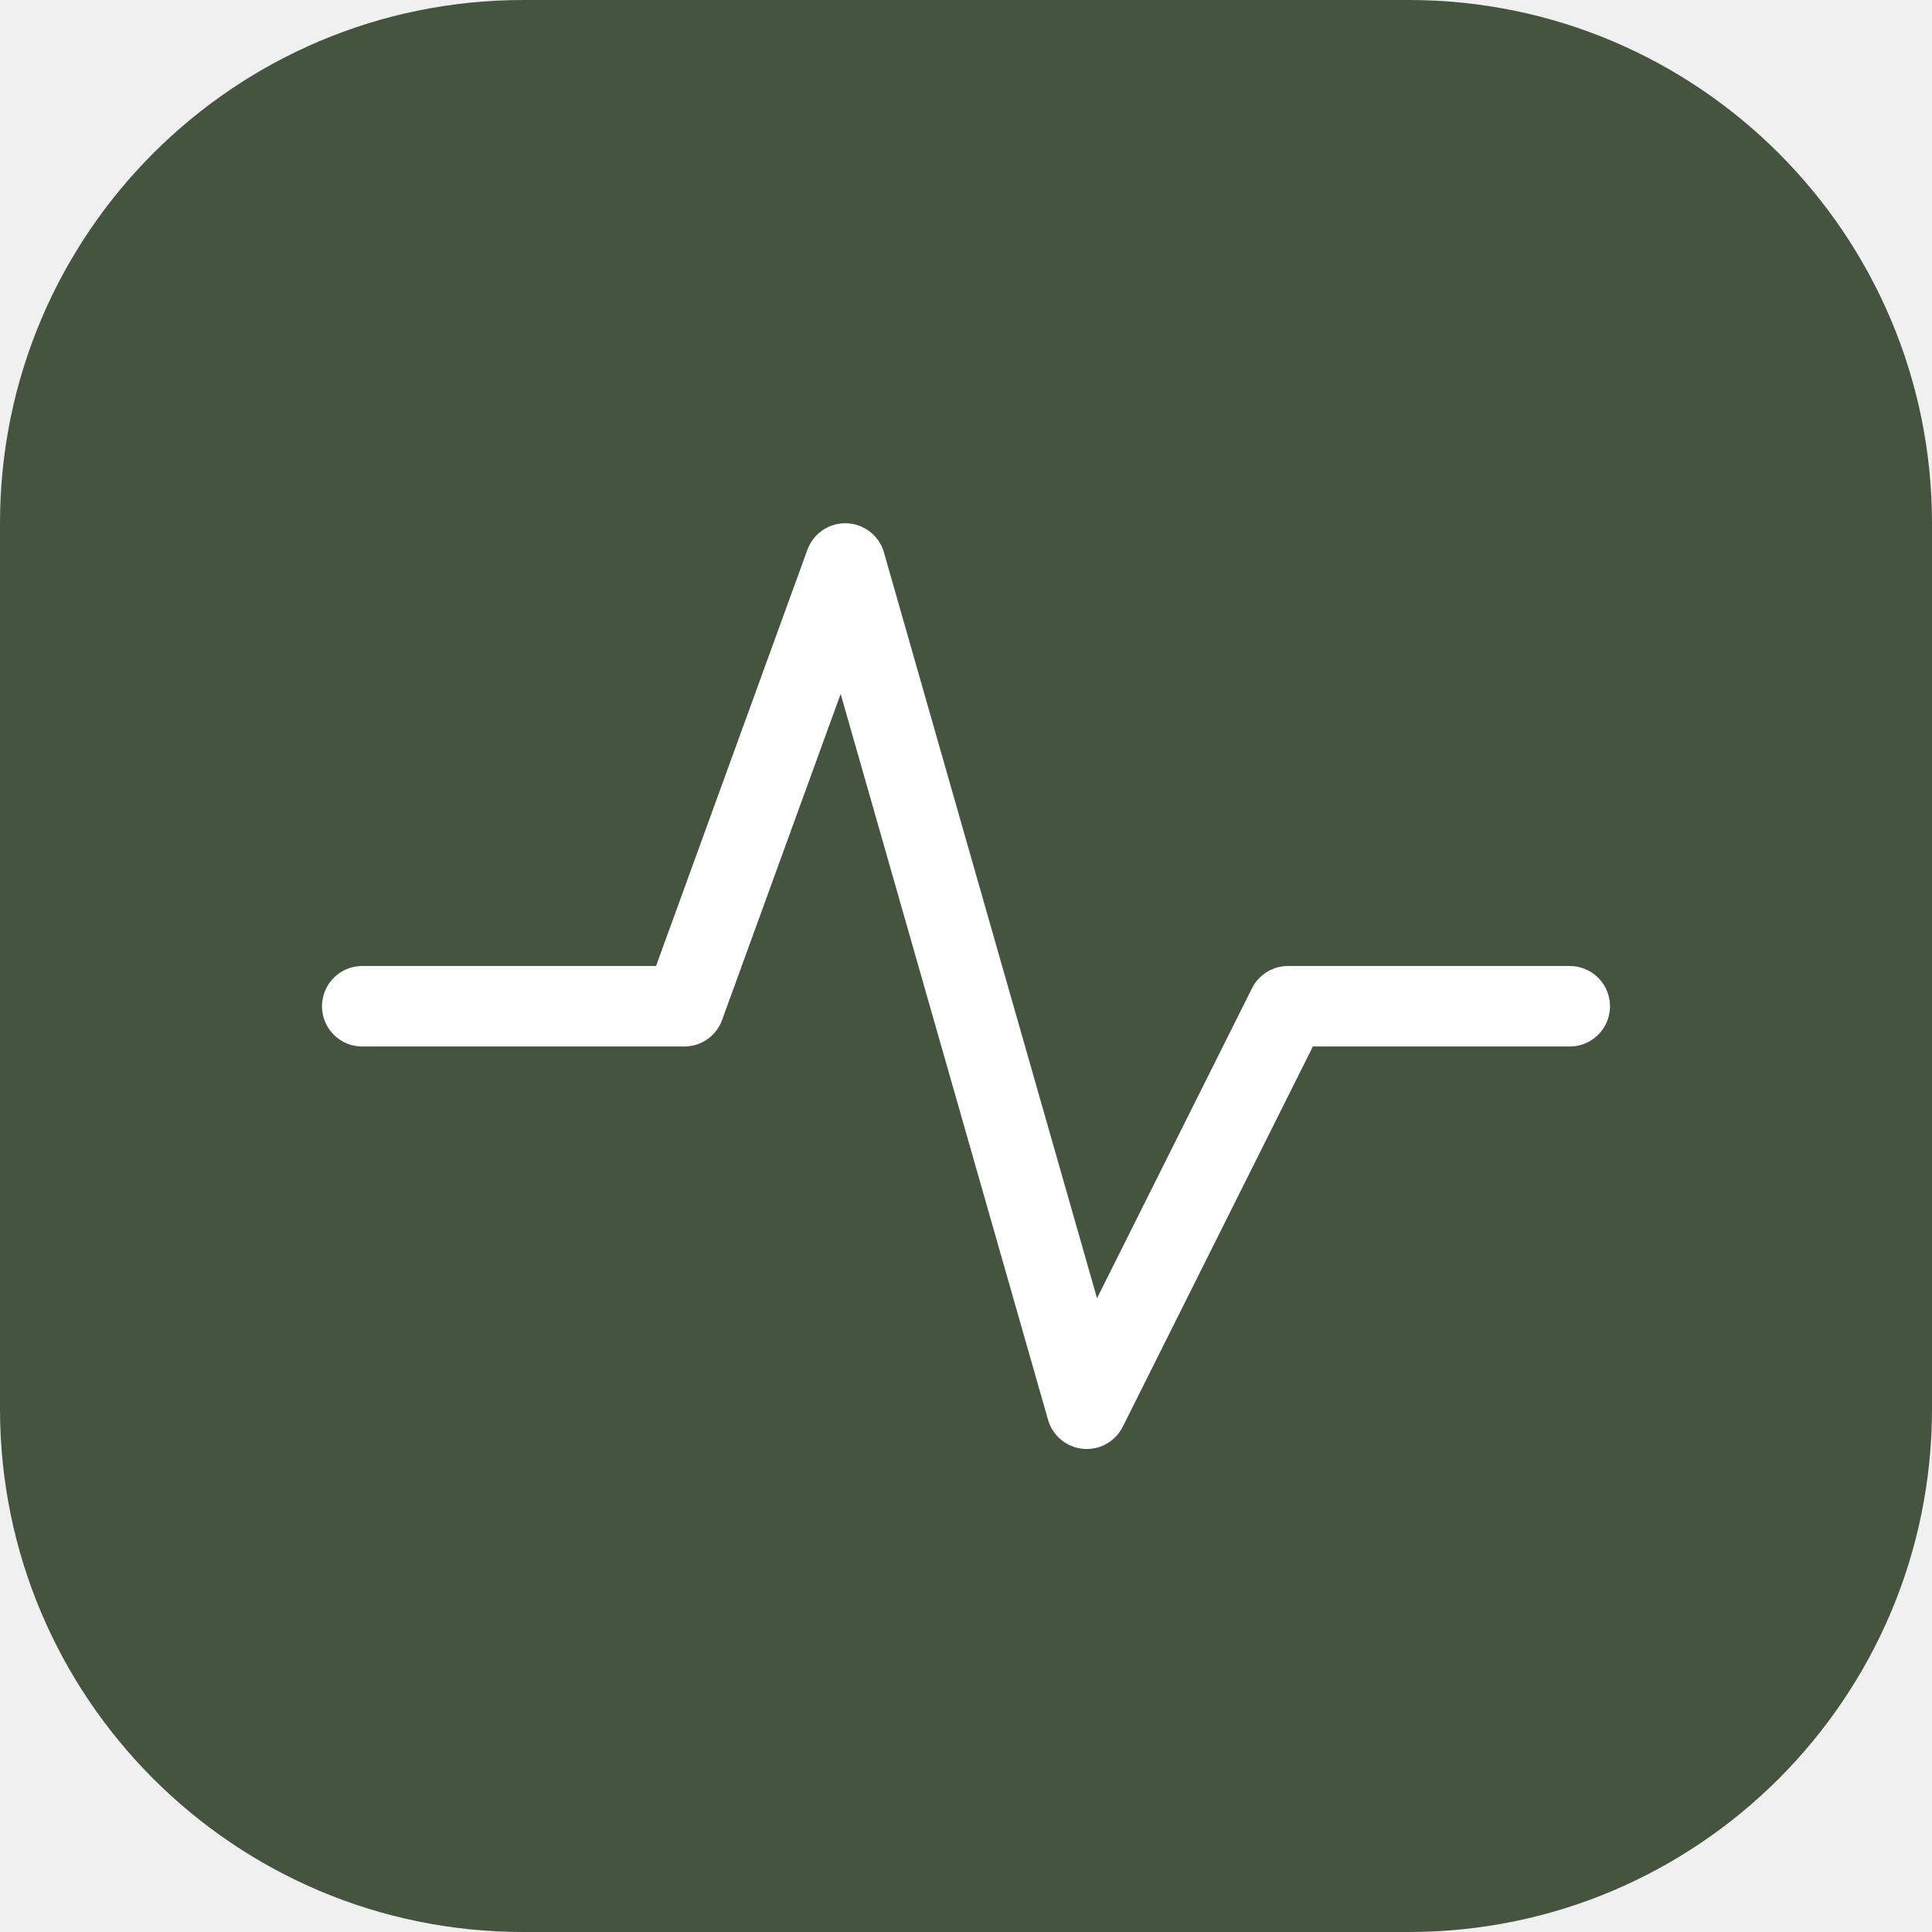
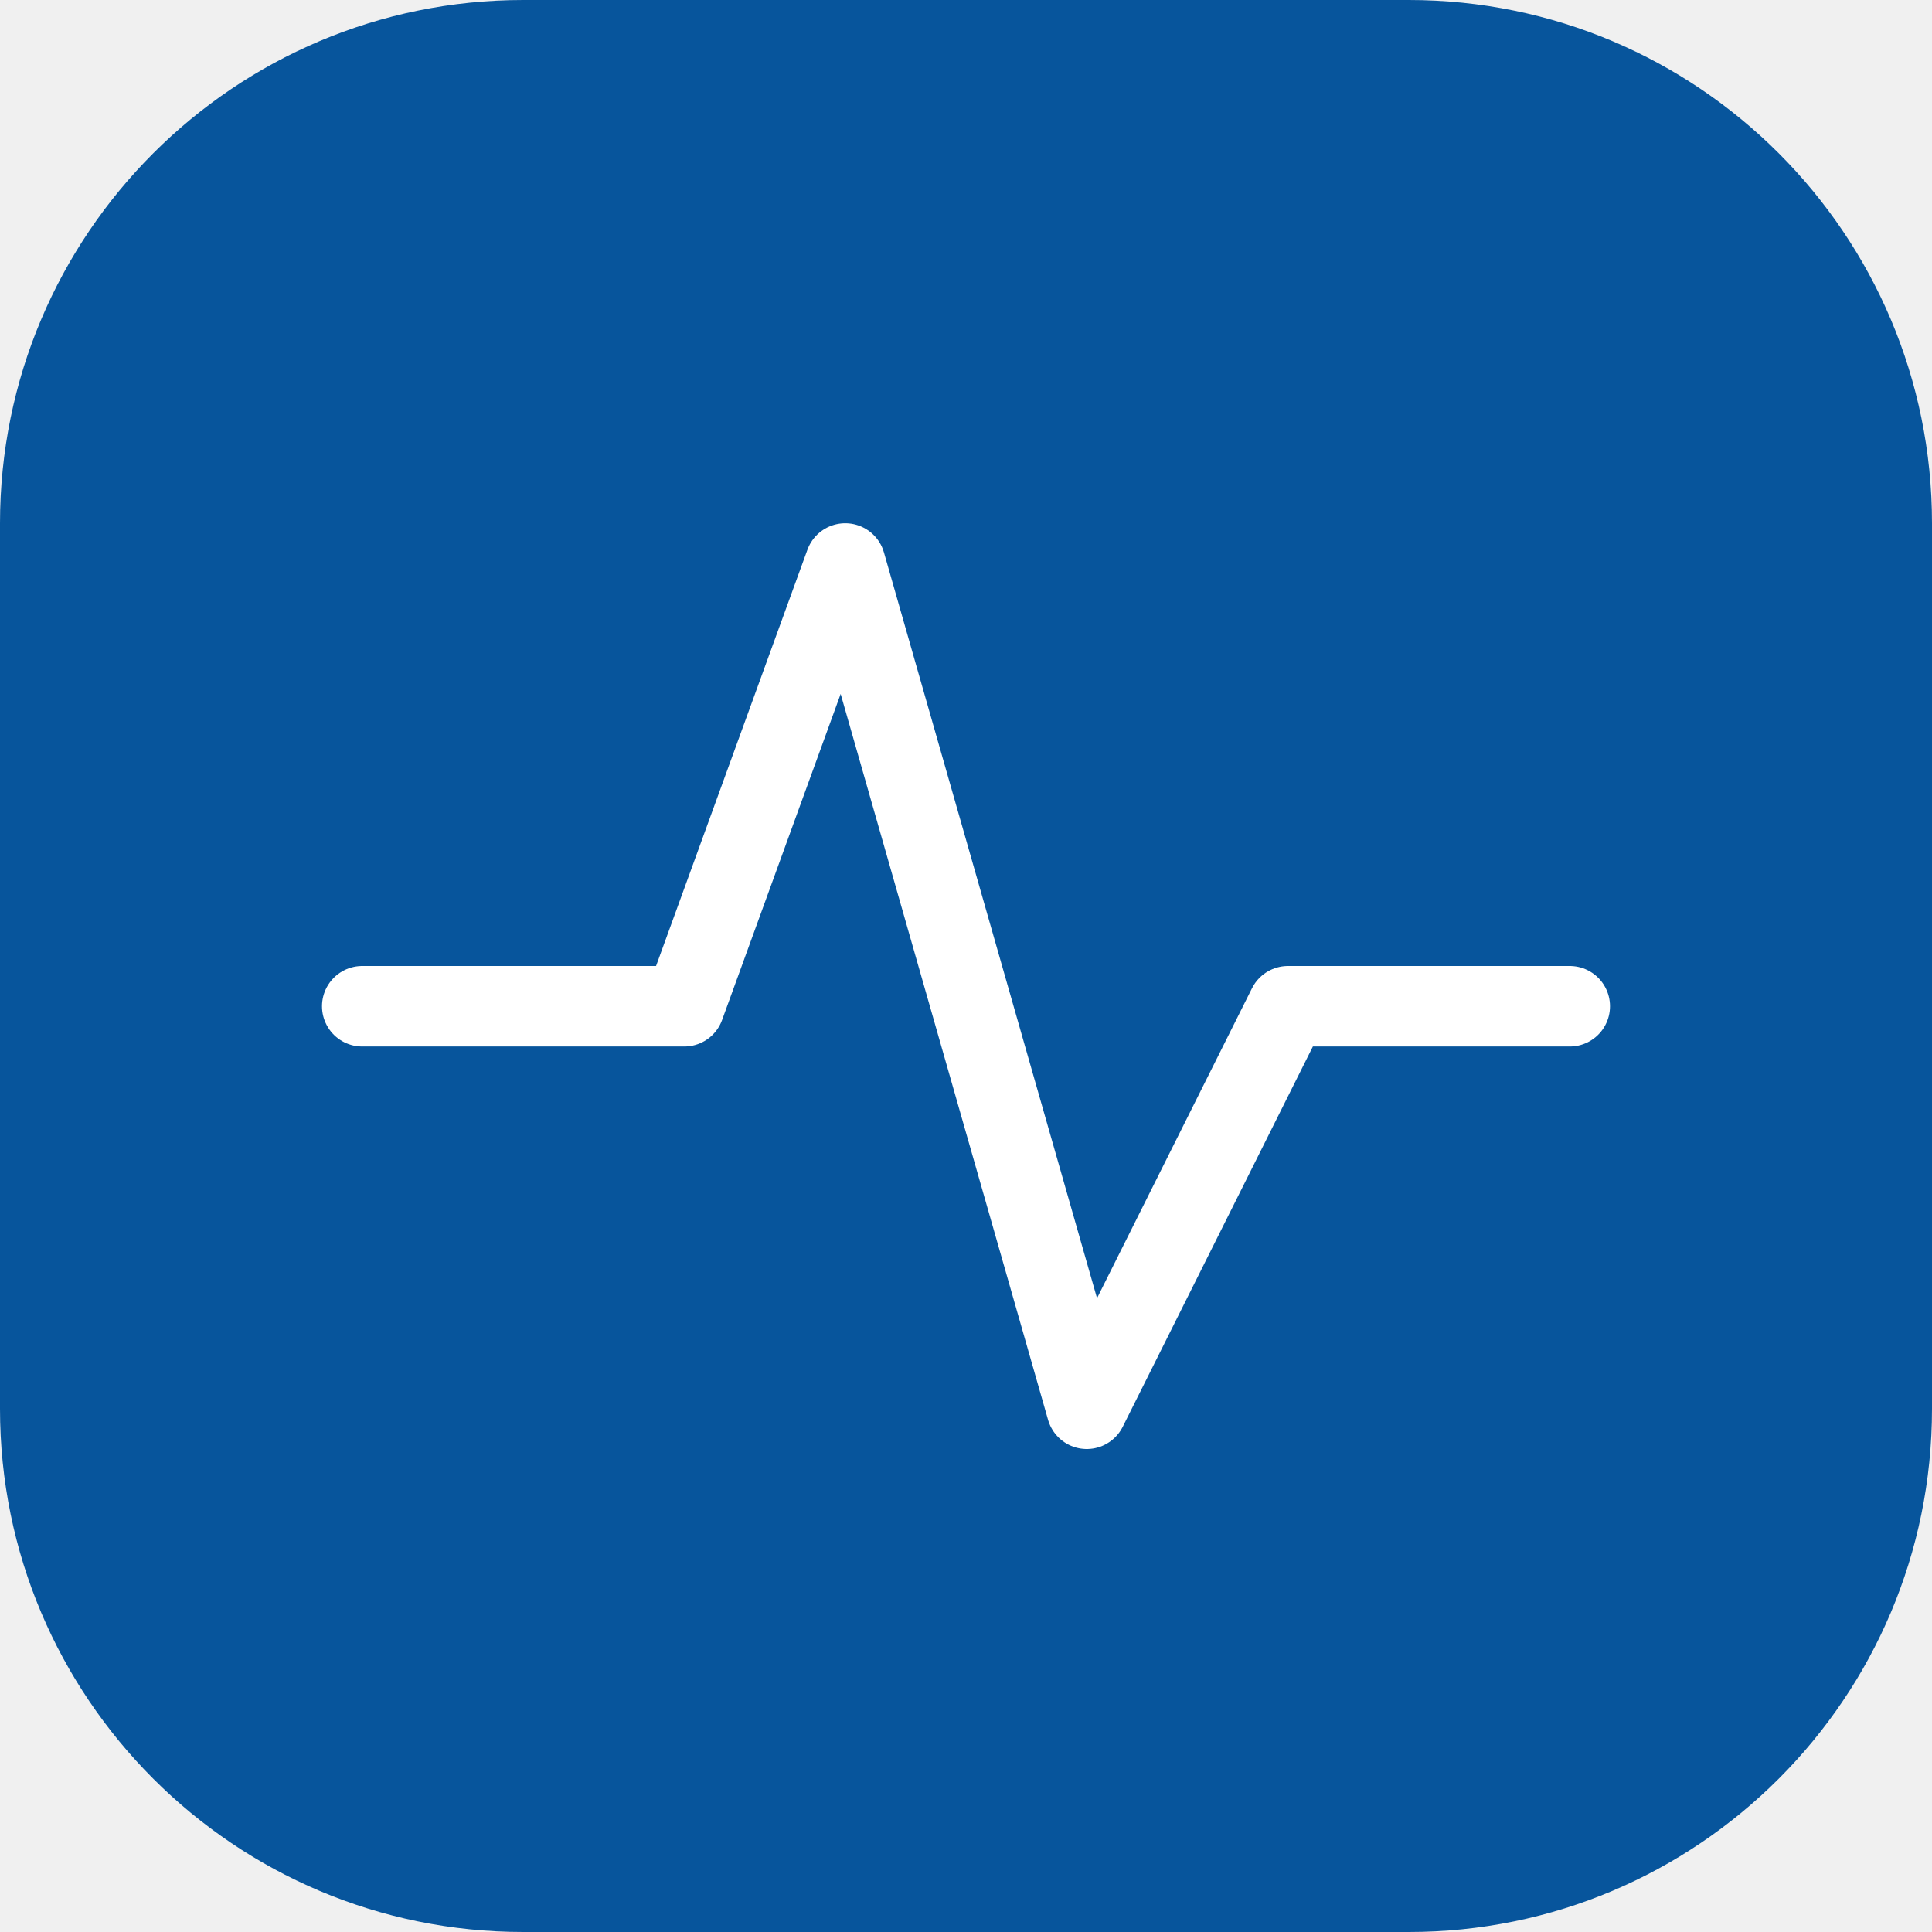
<svg xmlns="http://www.w3.org/2000/svg" viewBox="0 0 48 48" fill="none">
-   <rect width="48" height="48" rx="13" fill="#45543f" />
+   <rect width="48" height="48" rx="13" fill="#07559c" />
  <path d="M9 25h8l4-11 6 21 5-10h7" stroke="#fff" stroke-width="2" stroke-linecap="round" stroke-linejoin="round" />
</svg>
